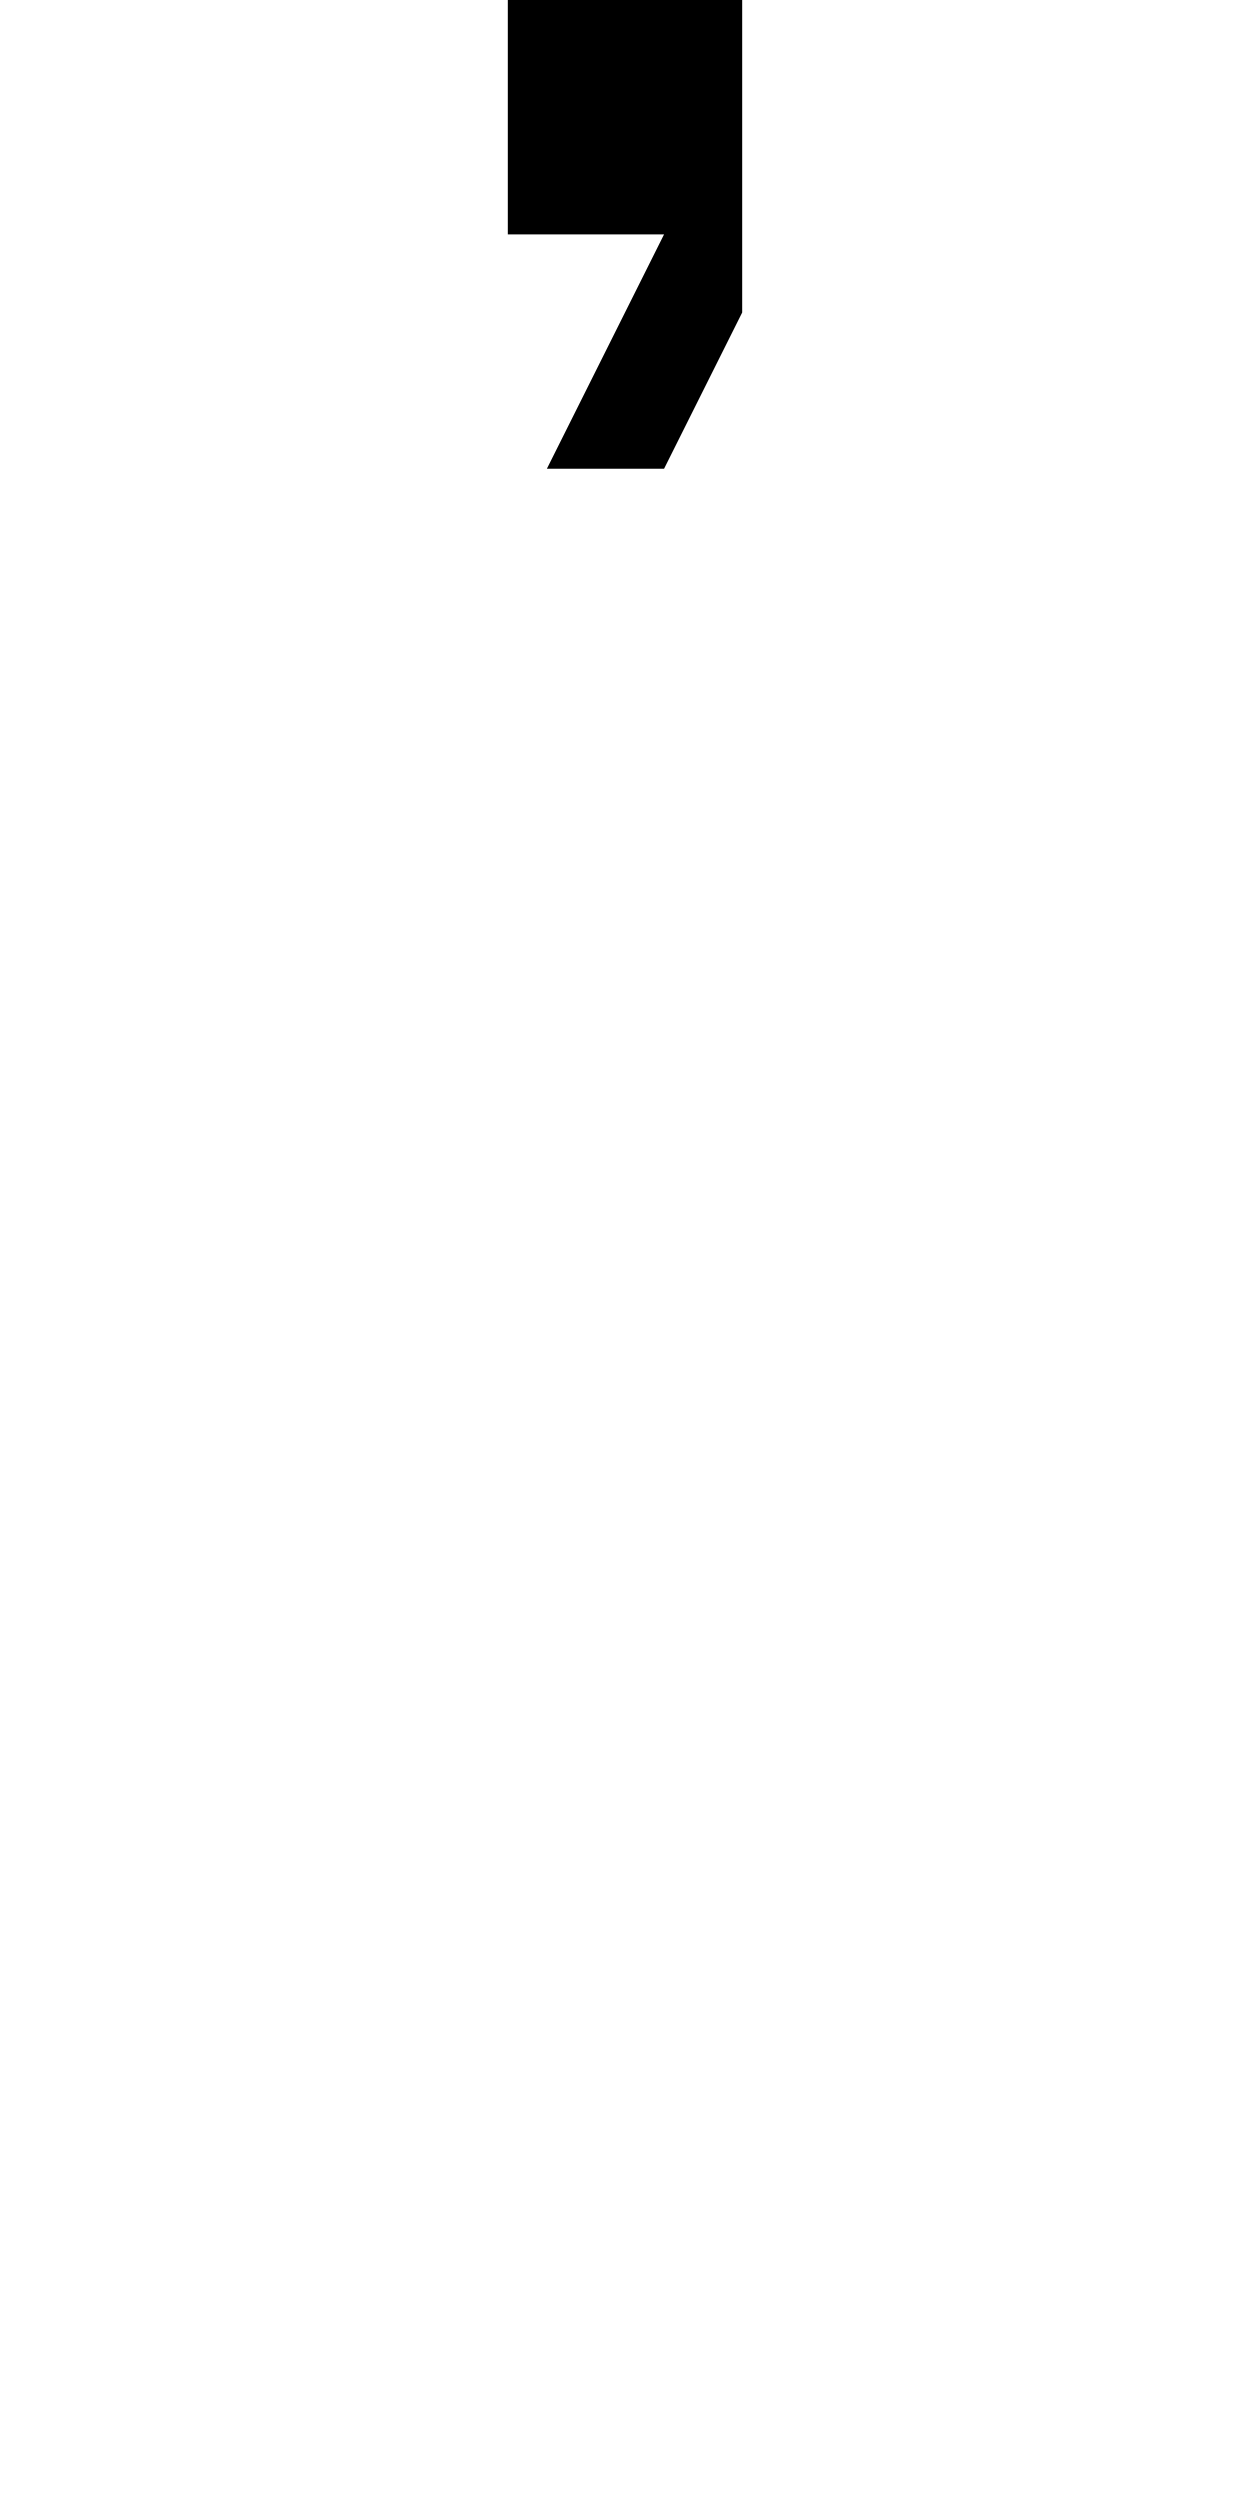
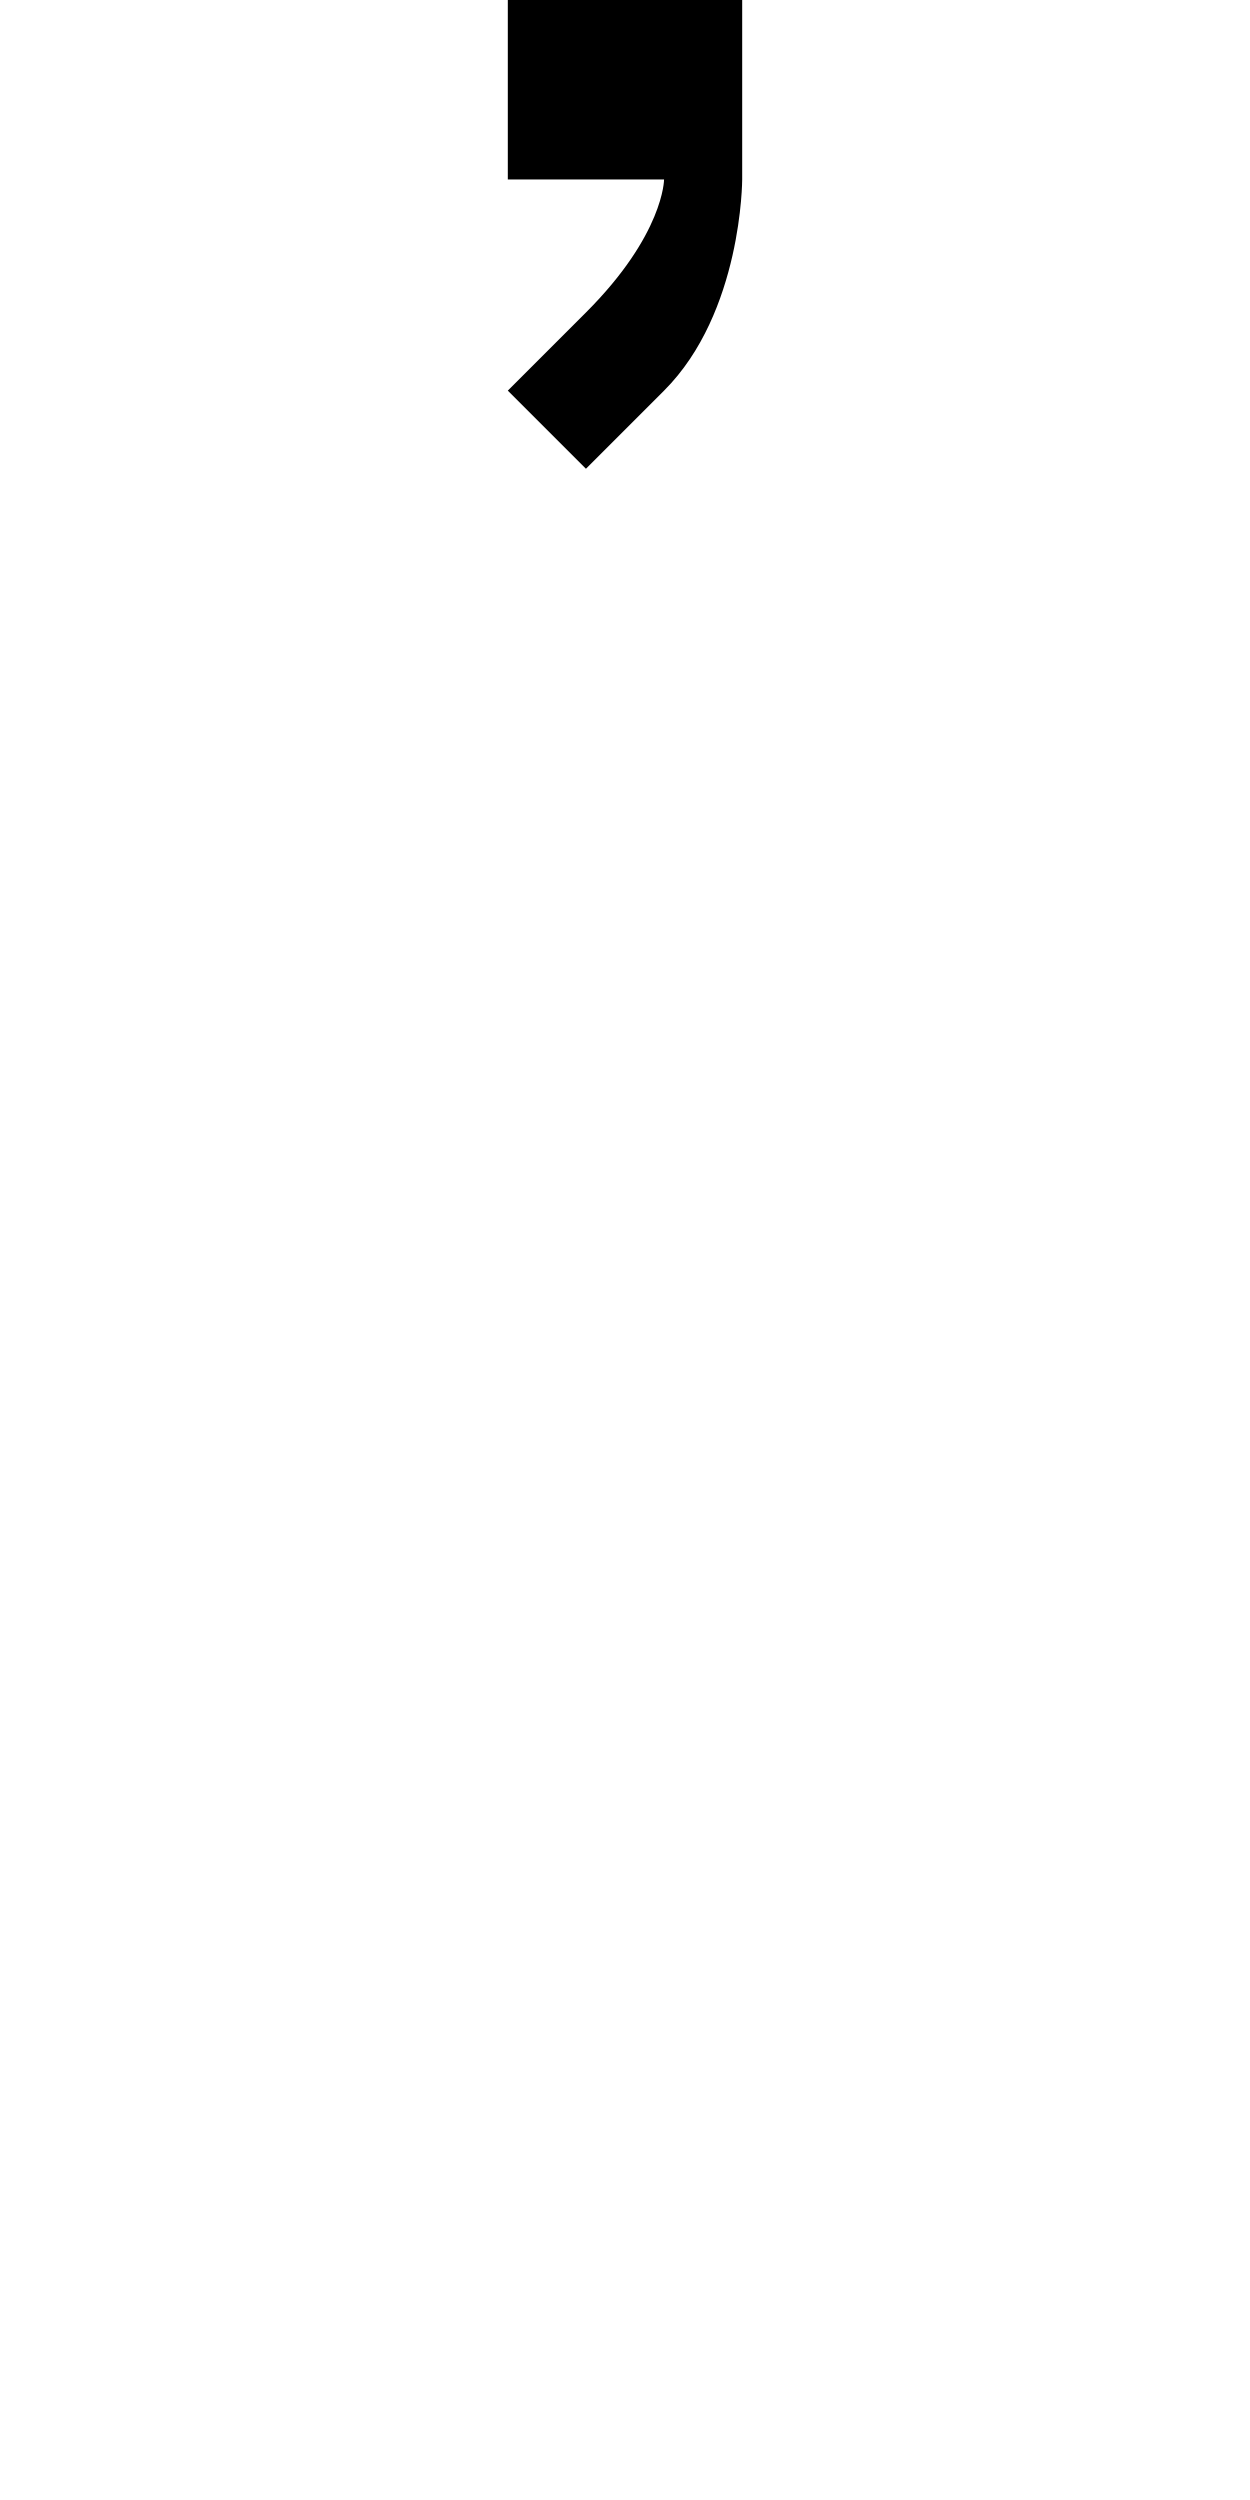
<svg xmlns="http://www.w3.org/2000/svg" version="1.1" width="1024" height="2048" id="svg3355">
  <defs id="defs3357" />
-   <path d="m 416,0 0,192 128,0 -96,192 96,0 64,-128 0,-256 z" id="path5741-1" style="fill:#000000;fill-opacity:1;stroke:none;display:inline" />
+   <path d="m 416,0 v 147 h 128 c 0,0 -8.2e-4,45.001 -64,109 l -64,64 64,64 64,-64 c 64.002,-64.002 64,-173 64,-173 V 0 Z" id="path5741-1" style="display:inline;fill:#000000;fill-opacity:1;stroke:none" />
</svg>
